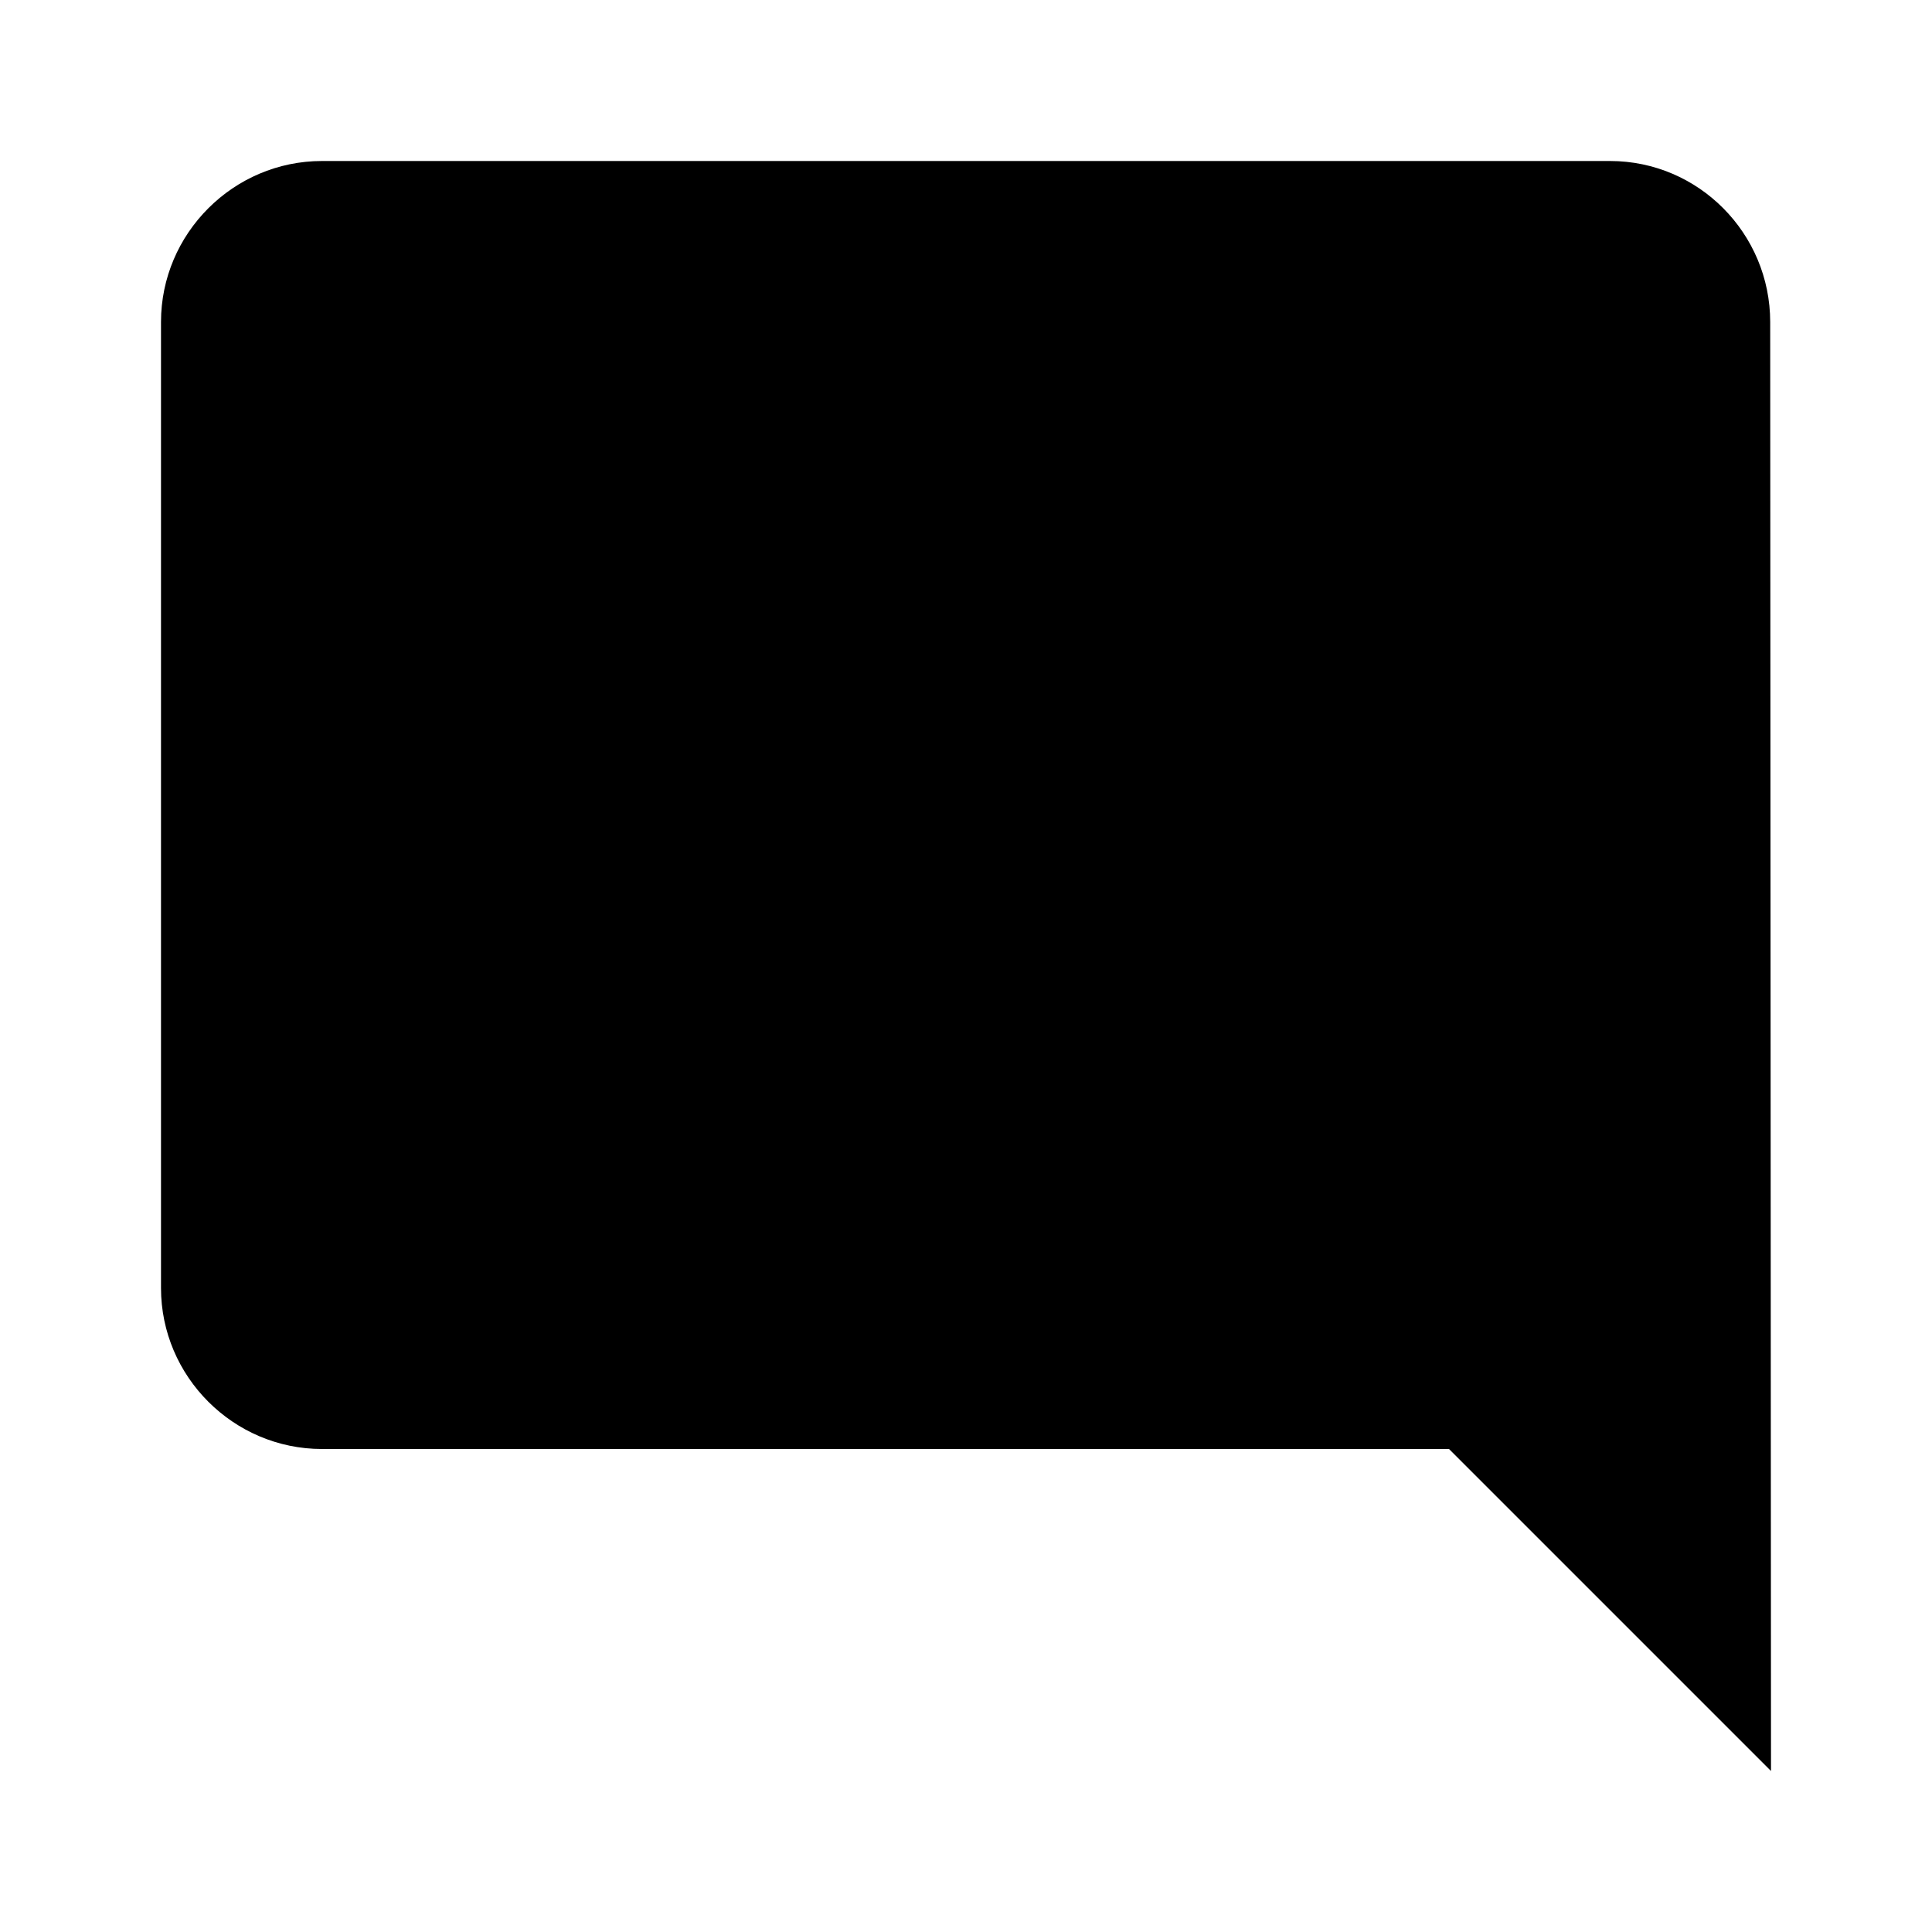
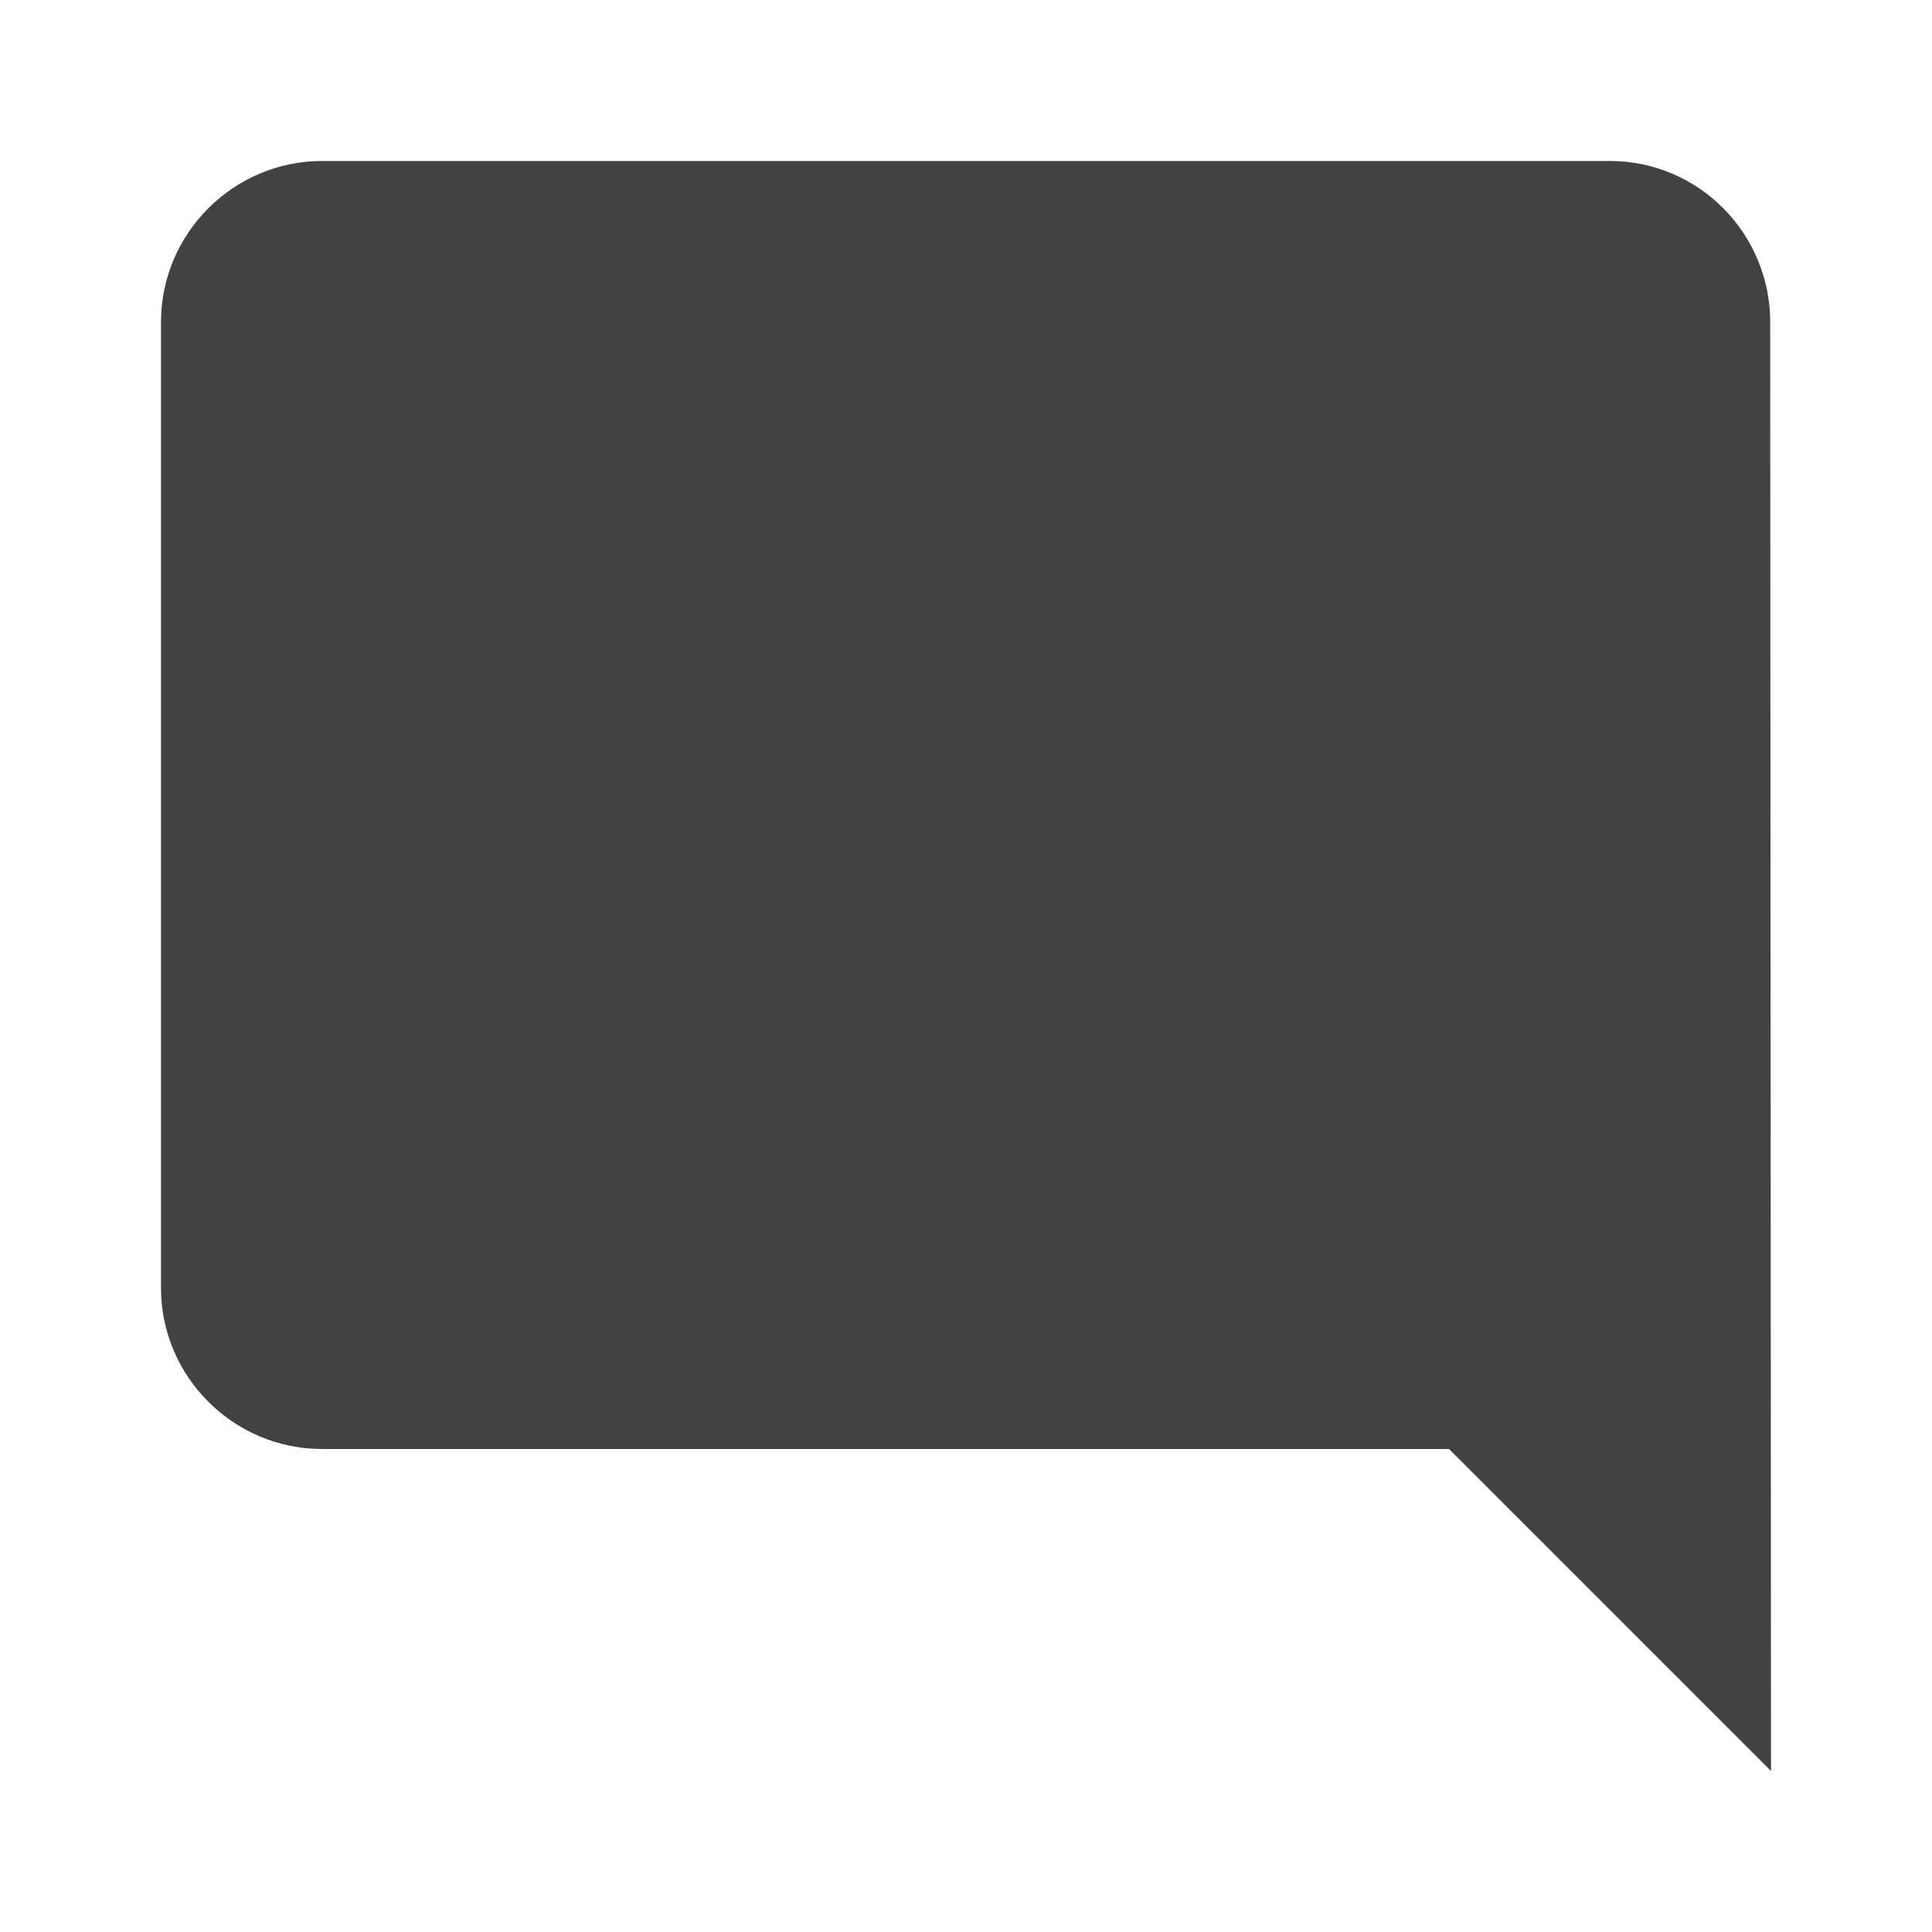
- <svg xmlns="http://www.w3.org/2000/svg" fill="#000000" height="24" viewBox="0 0 24 24" width="24">
+ <svg xmlns="http://www.w3.org/2000/svg" fill="#424242" height="24" viewBox="0 0 24 24" width="24">
  <path d="M21.99 4c0-1.1-.89-2-1.99-2H4c-1.1 0-2 .9-2 2v12c0 1.1.9 2 2 2h14l4 4-.01-18z" />
  <path d="M0 0h24v24H0z" fill="none" />
</svg>
